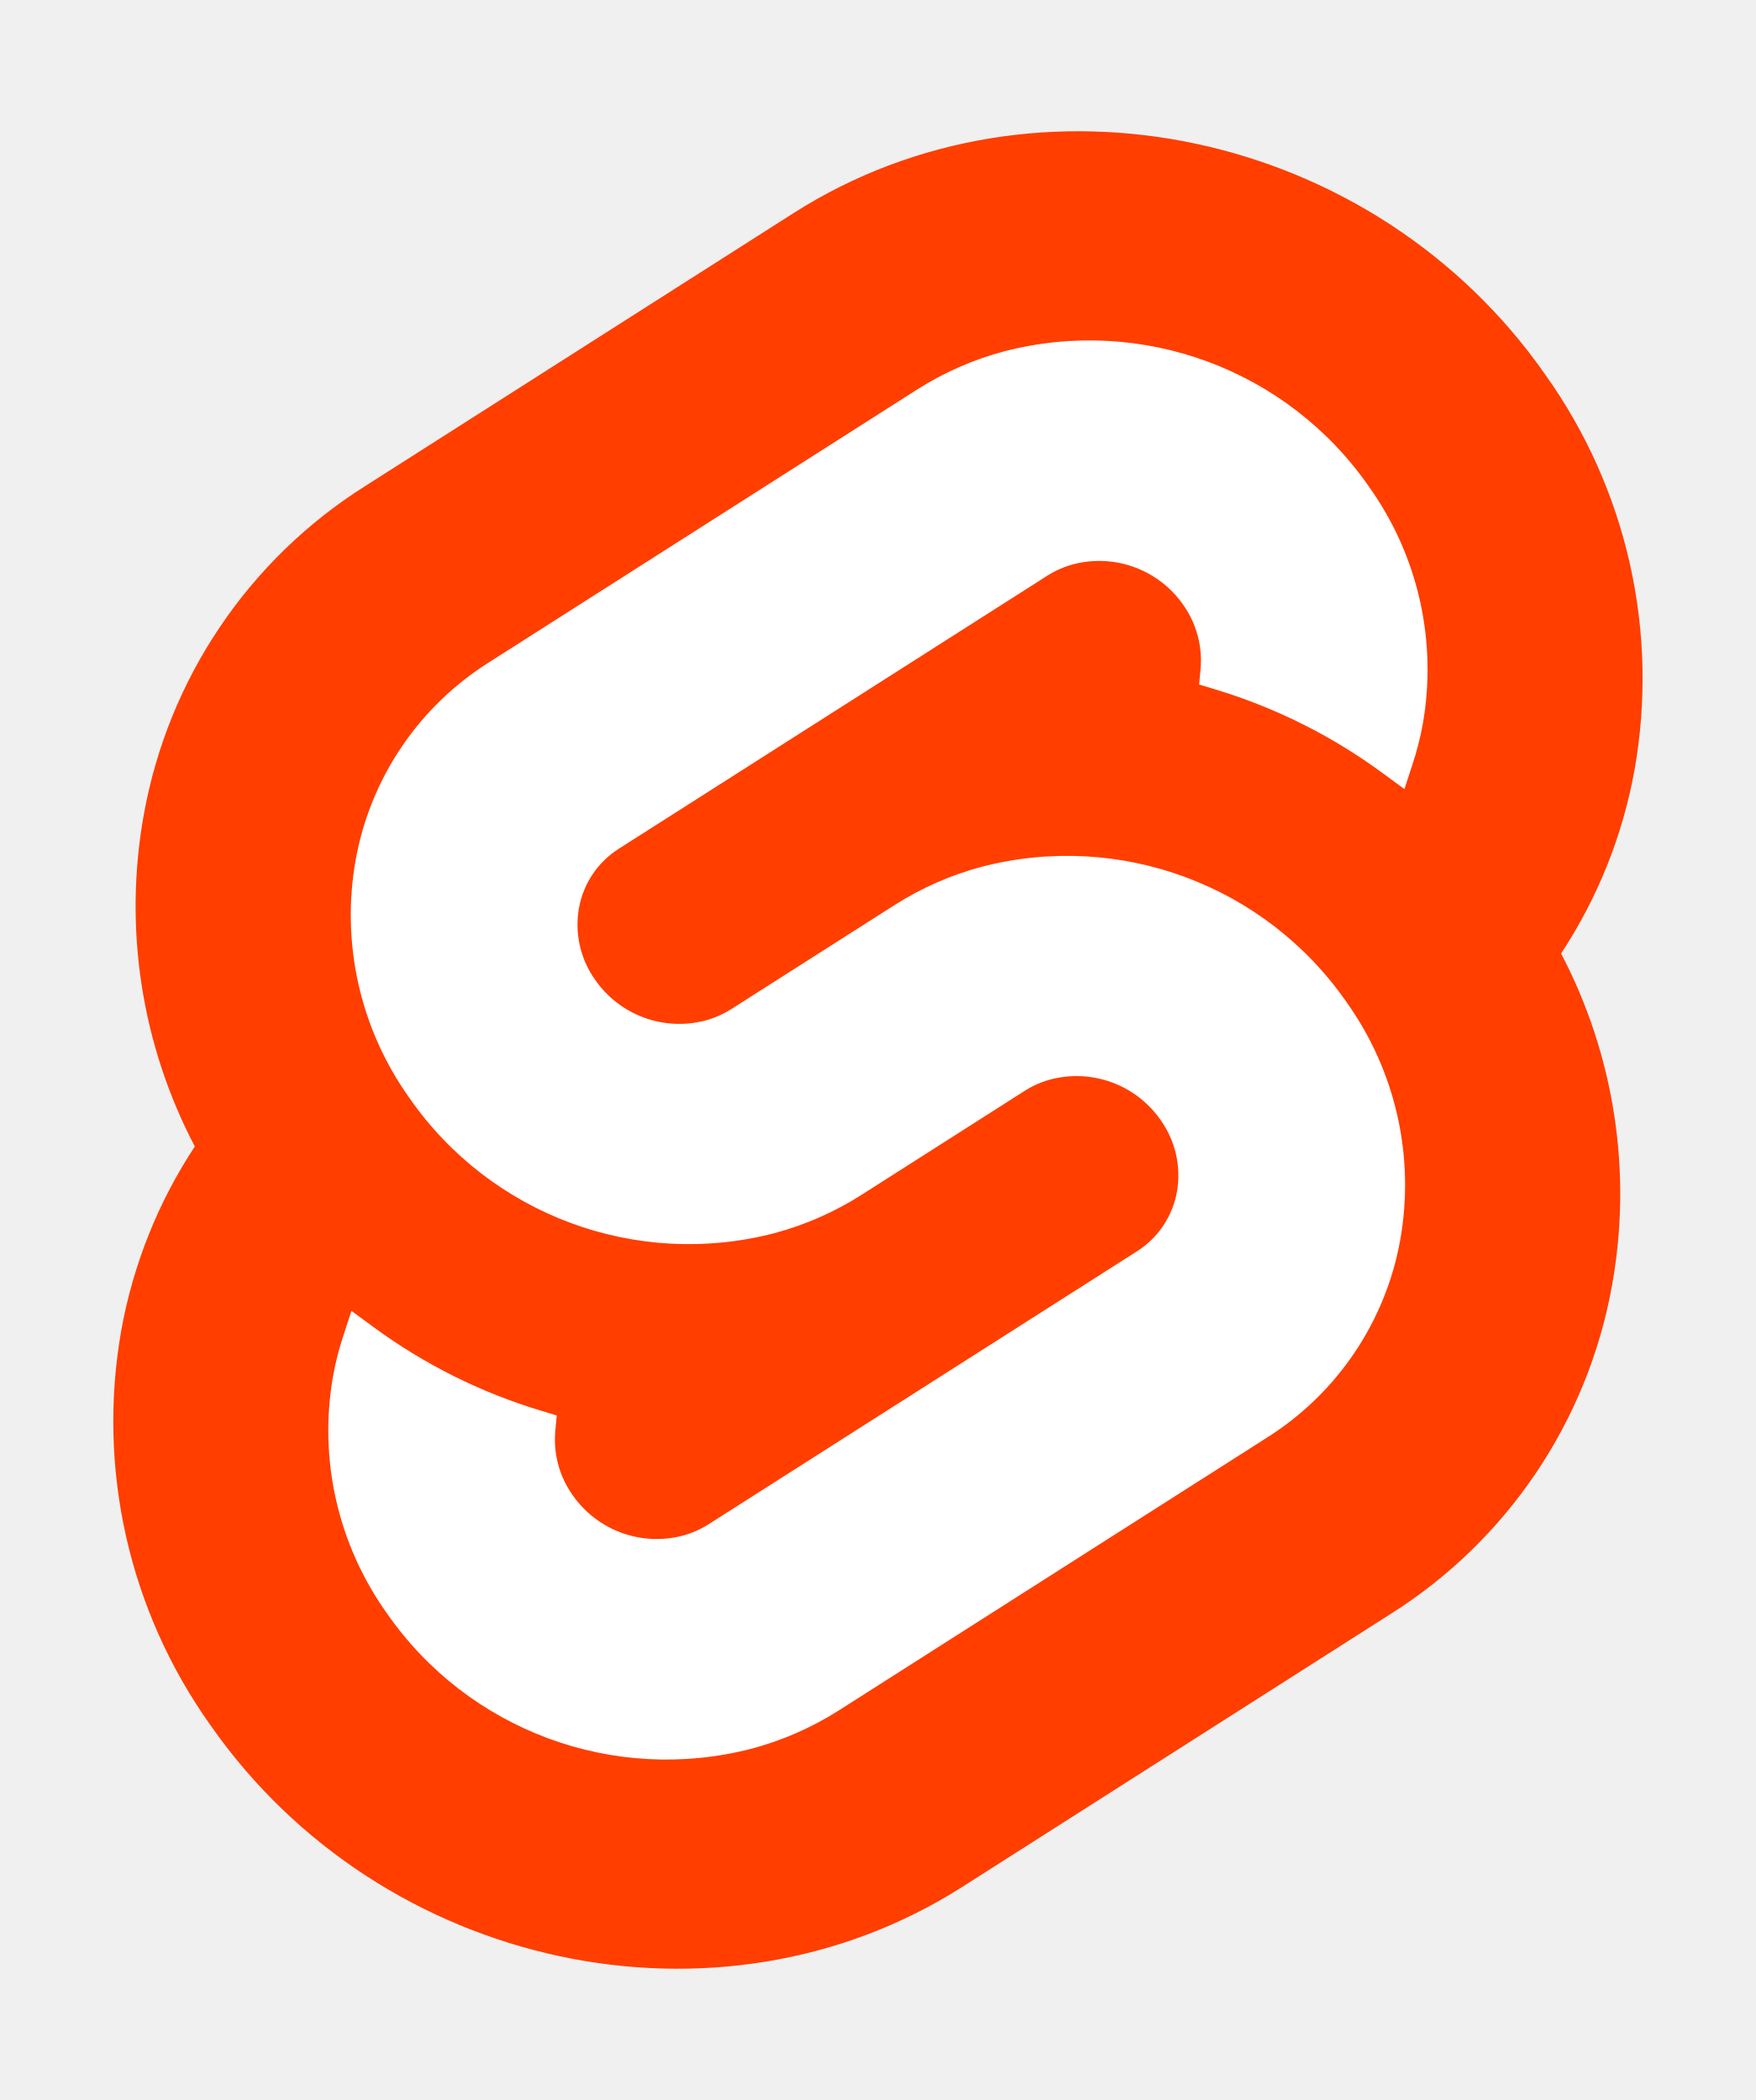
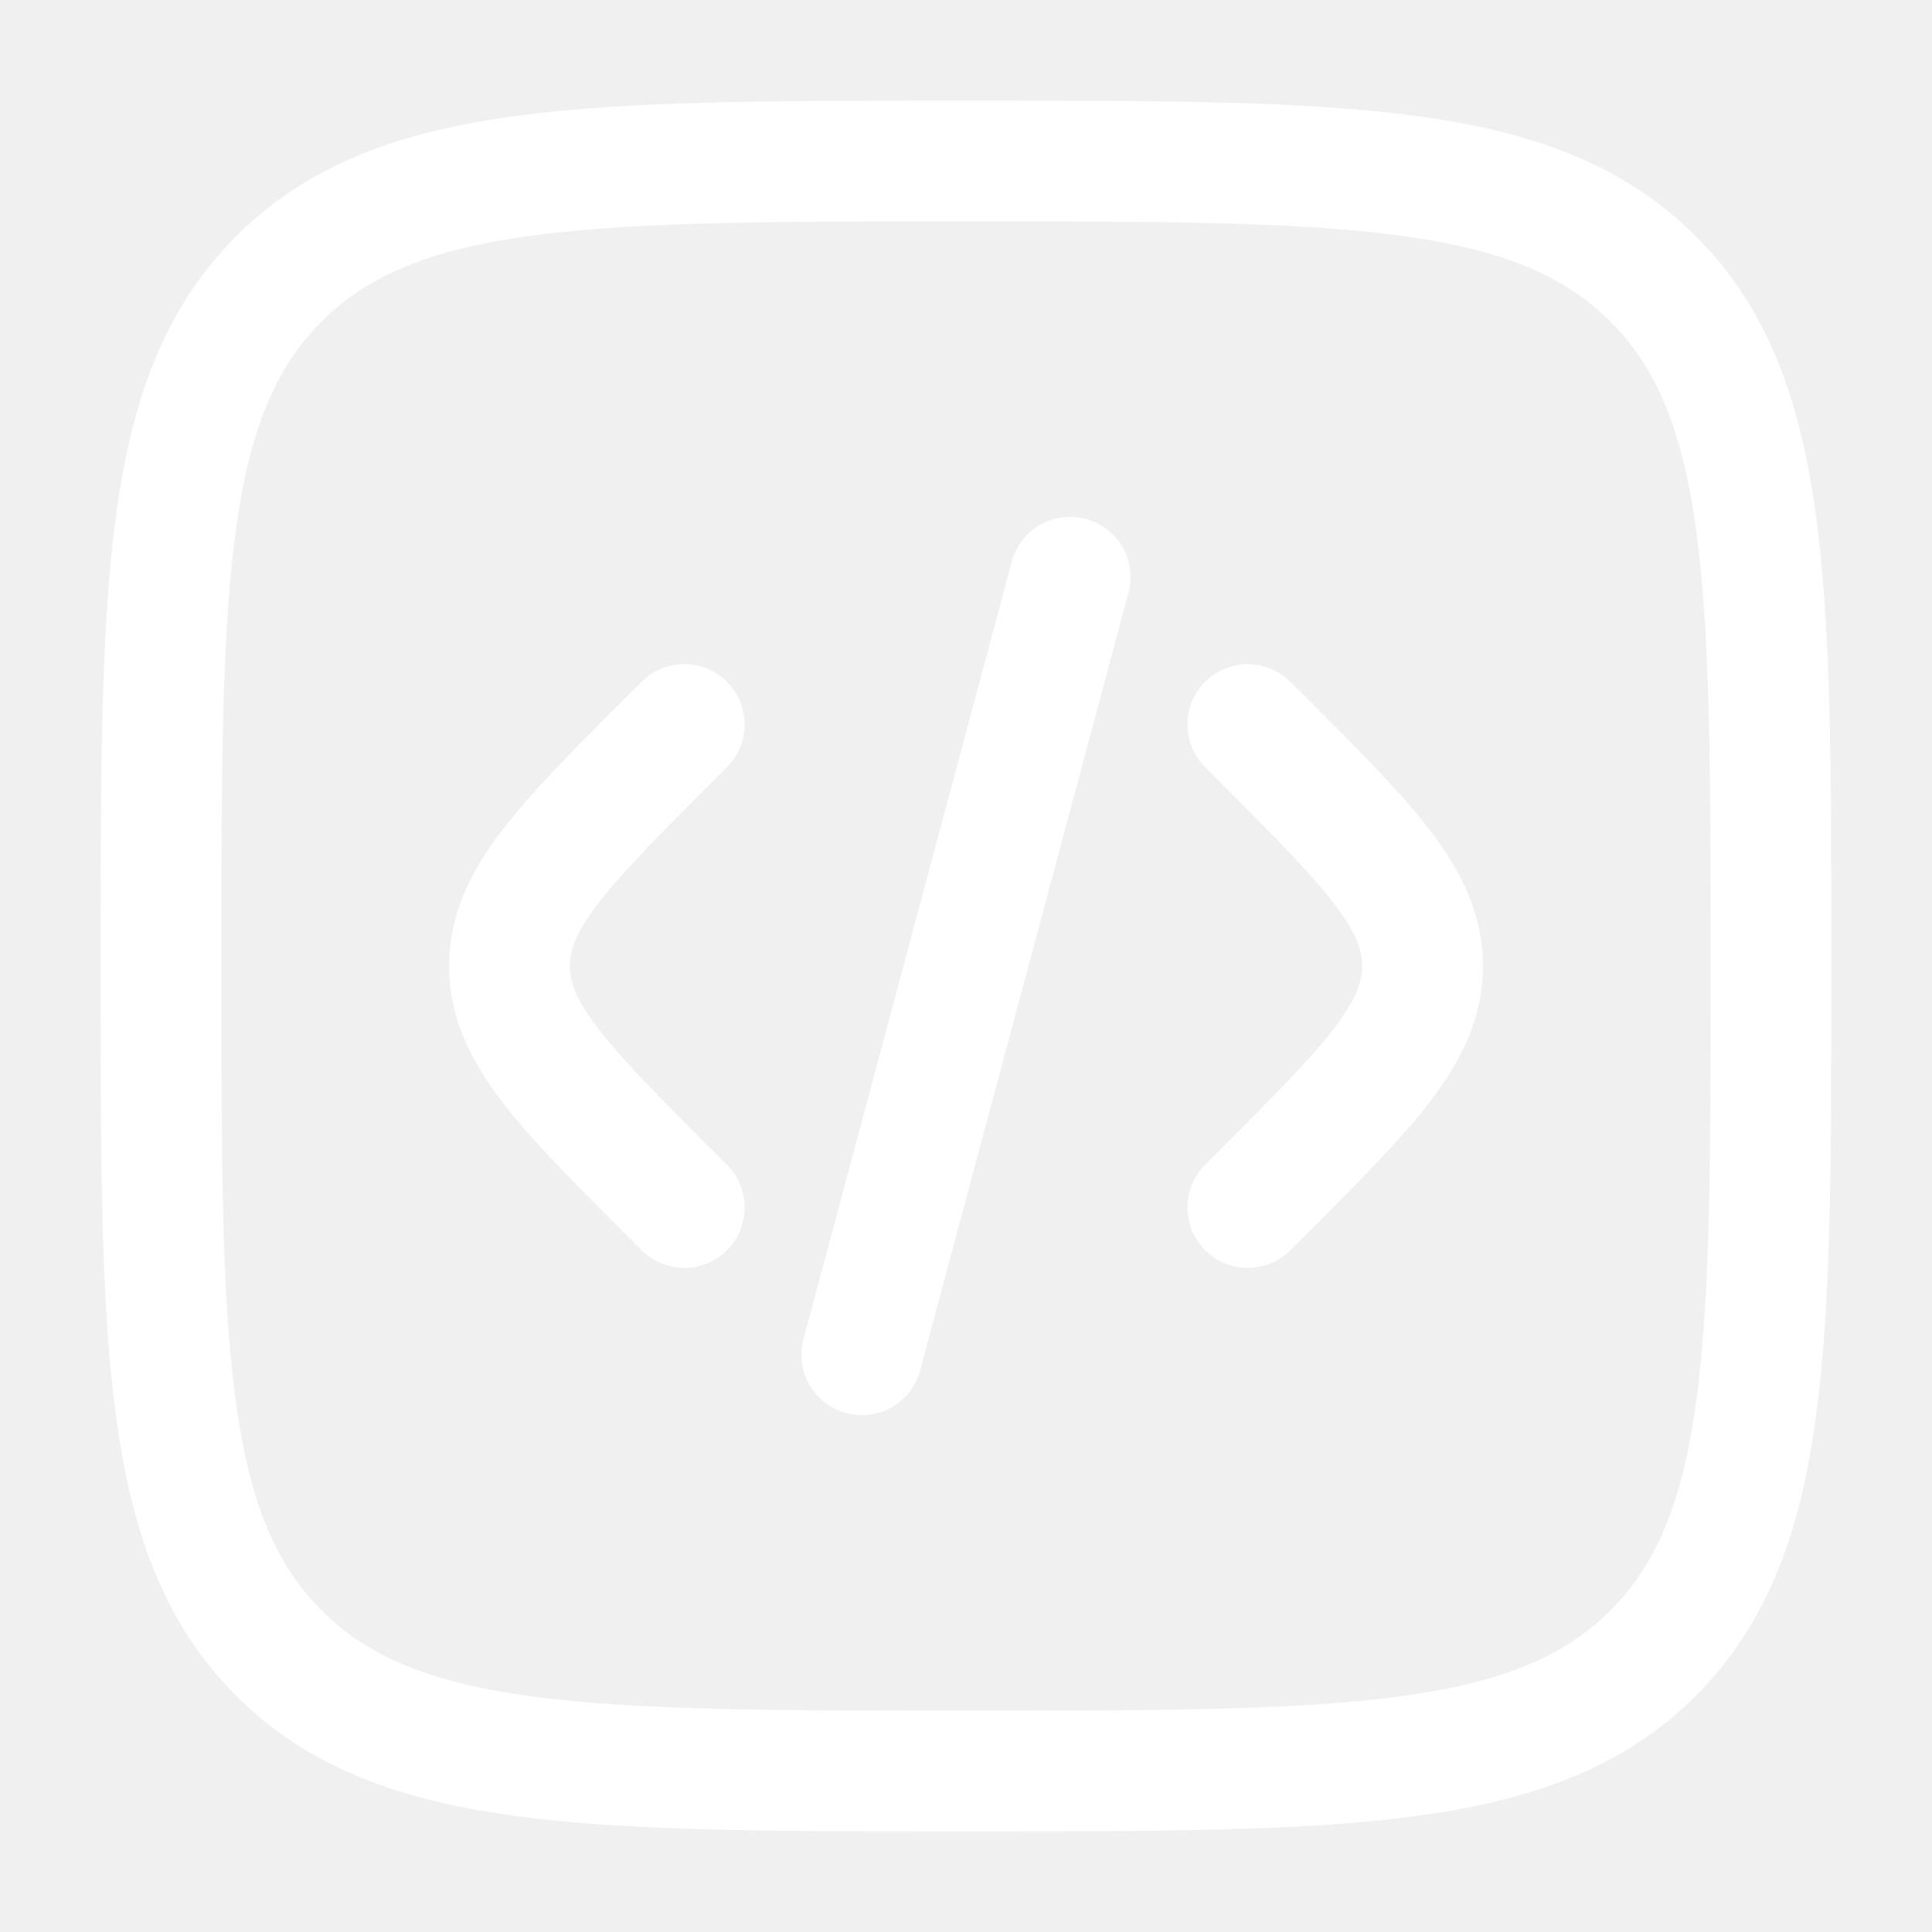
- <svg xmlns="http://www.w3.org/2000/svg" width="107" height="128" viewBox="0 0 107 128">
-   <path d="M94.157 22.819c-10.4-14.885-30.94-19.297-45.792-9.835L22.282 29.608A29.92 29.92 0 0 0 8.764 49.65a31.5 31.5 0 0 0 3.108 20.231 30 30 0 0 0-4.477 11.183 31.9 31.9 0 0 0 5.448 24.116c10.402 14.887 30.942 19.297 45.791 9.835l26.083-16.624A29.92 29.92 0 0 0 98.235 78.35a31.53 31.53 0 0 0-3.105-20.232 30 30 0 0 0 4.474-11.182 31.88 31.88 0 0 0-5.447-24.116" style="fill:#ff3e00" />
-   <path d="M45.817 106.582a20.72 20.72 0 0 1-22.237-8.243 19.17 19.17 0 0 1-3.277-14.503 18 18 0 0 1 .624-2.435l.49-1.498 1.337.981a33.6 33.6 0 0 0 10.203 5.098l.97.294-.09.968a5.85 5.85 0 0 0 1.052 3.878 6.24 6.24 0 0 0 6.695 2.485 5.8 5.8 0 0 0 1.603-.704L69.27 76.28a5.43 5.43 0 0 0 2.45-3.631 5.8 5.8 0 0 0-.987-4.371 6.24 6.24 0 0 0-6.698-2.487 5.7 5.7 0 0 0-1.6.704l-9.953 6.345a19 19 0 0 1-5.296 2.326 20.72 20.72 0 0 1-22.237-8.243 19.17 19.17 0 0 1-3.277-14.502 17.99 17.99 0 0 1 8.13-12.052l26.081-16.623a19 19 0 0 1 5.3-2.329 20.72 20.72 0 0 1 22.237 8.243 19.17 19.17 0 0 1 3.277 14.503 18 18 0 0 1-.624 2.435l-.49 1.498-1.337-.98a33.6 33.6 0 0 0-10.203-5.1l-.97-.294.09-.968a5.86 5.86 0 0 0-1.052-3.878 6.24 6.24 0 0 0-6.696-2.485 5.8 5.8 0 0 0-1.602.704L37.73 51.72a5.42 5.42 0 0 0-2.449 3.63 5.79 5.79 0 0 0 .986 4.372 6.24 6.24 0 0 0 6.698 2.486 5.8 5.8 0 0 0 1.602-.704l9.952-6.342a19 19 0 0 1 5.295-2.328 20.72 20.72 0 0 1 22.237 8.242 19.17 19.17 0 0 1 3.277 14.503 18 18 0 0 1-8.13 12.053l-26.081 16.622a19 19 0 0 1-5.3 2.328" style="fill:#fff" />
+ <svg xmlns="http://www.w3.org/2000/svg" width="800px" height="800px" viewBox="0 0 24 24" fill="none">
+   <path d="M14.018 7.364C14.126 6.964 13.888 6.553 13.488 6.446C13.088 6.339 12.677 6.576 12.569 6.976L9.981 16.636C9.874 17.036 10.111 17.447 10.512 17.554C10.912 17.661 11.323 17.424 11.43 17.024L14.018 7.364Z" fill="white" />
+   <path d="M16.03 8.47C15.737 8.177 15.263 8.177 14.97 8.47C14.677 8.763 14.677 9.237 14.97 9.53L15.141 9.702C15.823 10.384 16.28 10.843 16.575 11.23C16.858 11.6 16.922 11.816 16.922 12C16.922 12.184 16.858 12.4 16.575 12.77C16.28 13.157 15.823 13.616 15.141 14.298L14.97 14.47C14.677 14.763 14.677 15.237 14.97 15.53C15.263 15.823 15.737 15.823 16.03 15.53L16.239 15.322C16.874 14.687 17.404 14.157 17.768 13.68C18.152 13.176 18.422 12.644 18.422 12C18.422 11.356 18.152 10.824 17.768 10.32C17.404 9.843 16.874 9.313 16.239 8.678L16.03 8.47Z" fill="white" />
+   <path d="M7.97 8.47C8.263 8.177 8.738 8.177 9.031 8.47C9.323 8.763 9.323 9.237 9.031 9.53L8.859 9.702C8.177 10.384 7.721 10.843 7.425 11.23C7.142 11.6 7.079 11.816 7.079 12C7.079 12.184 7.142 12.4 7.425 12.77C7.721 13.157 8.177 13.616 8.859 14.298L9.031 14.47C9.323 14.763 9.323 15.237 9.031 15.53C8.738 15.823 8.263 15.823 7.97 15.53L7.762 15.322C7.126 14.687 6.596 14.157 6.232 13.68C5.848 13.176 5.579 12.644 5.579 12C5.579 11.356 5.848 10.824 6.232 10.32C6.596 9.843 7.126 9.313 7.761 8.678L7.97 8.47Z" fill="white" />
+   <path fill-rule="evenodd" clip-rule="evenodd" d="M11.943 1.25C9.634 1.25 7.825 1.25 6.414 1.44C4.969 1.634 3.829 2.039 2.934 2.934C2.039 3.829 1.634 4.969 1.44 6.414C1.25 7.825 1.25 9.634 1.25 11.943V12.057C1.25 14.366 1.25 16.175 1.44 17.586C1.634 19.031 2.039 20.171 2.934 21.066C3.829 21.961 4.969 22.366 6.414 22.56C7.825 22.75 9.634 22.75 11.943 22.75H12.057C14.366 22.75 16.175 22.75 17.586 22.56C19.031 22.366 20.171 21.961 21.066 21.066C21.961 20.171 22.366 19.031 22.56 17.586C22.75 16.175 22.75 14.366 22.75 12.057V11.943C22.75 9.634 22.75 7.825 22.56 6.414C22.366 4.969 21.961 3.829 21.066 2.934C20.171 2.039 19.031 1.634 17.586 1.44C16.175 1.25 14.366 1.25 12.057 1.25H11.943ZM3.995 3.995C4.564 3.425 5.335 3.098 6.614 2.926C7.914 2.752 9.622 2.75 12 2.75C14.378 2.75 16.086 2.752 17.386 2.926C18.665 3.098 19.436 3.425 20.005 3.995C20.575 4.564 20.902 5.335 21.074 6.614C21.248 7.914 21.25 9.622 21.25 12C21.25 14.378 21.248 16.086 21.074 17.386C20.902 18.665 20.575 19.436 20.005 20.005C19.436 20.575 18.665 20.902 17.386 21.074C16.086 21.248 14.378 21.25 12 21.25C9.622 21.25 7.914 21.248 6.614 21.074C5.335 20.902 4.564 20.575 3.995 20.005C3.425 19.436 3.098 18.665 2.926 17.386C2.752 16.086 2.75 14.378 2.75 12C2.75 9.622 2.752 7.914 2.926 6.614C3.098 5.335 3.425 4.564 3.995 3.995Z" fill="white" />
</svg>
